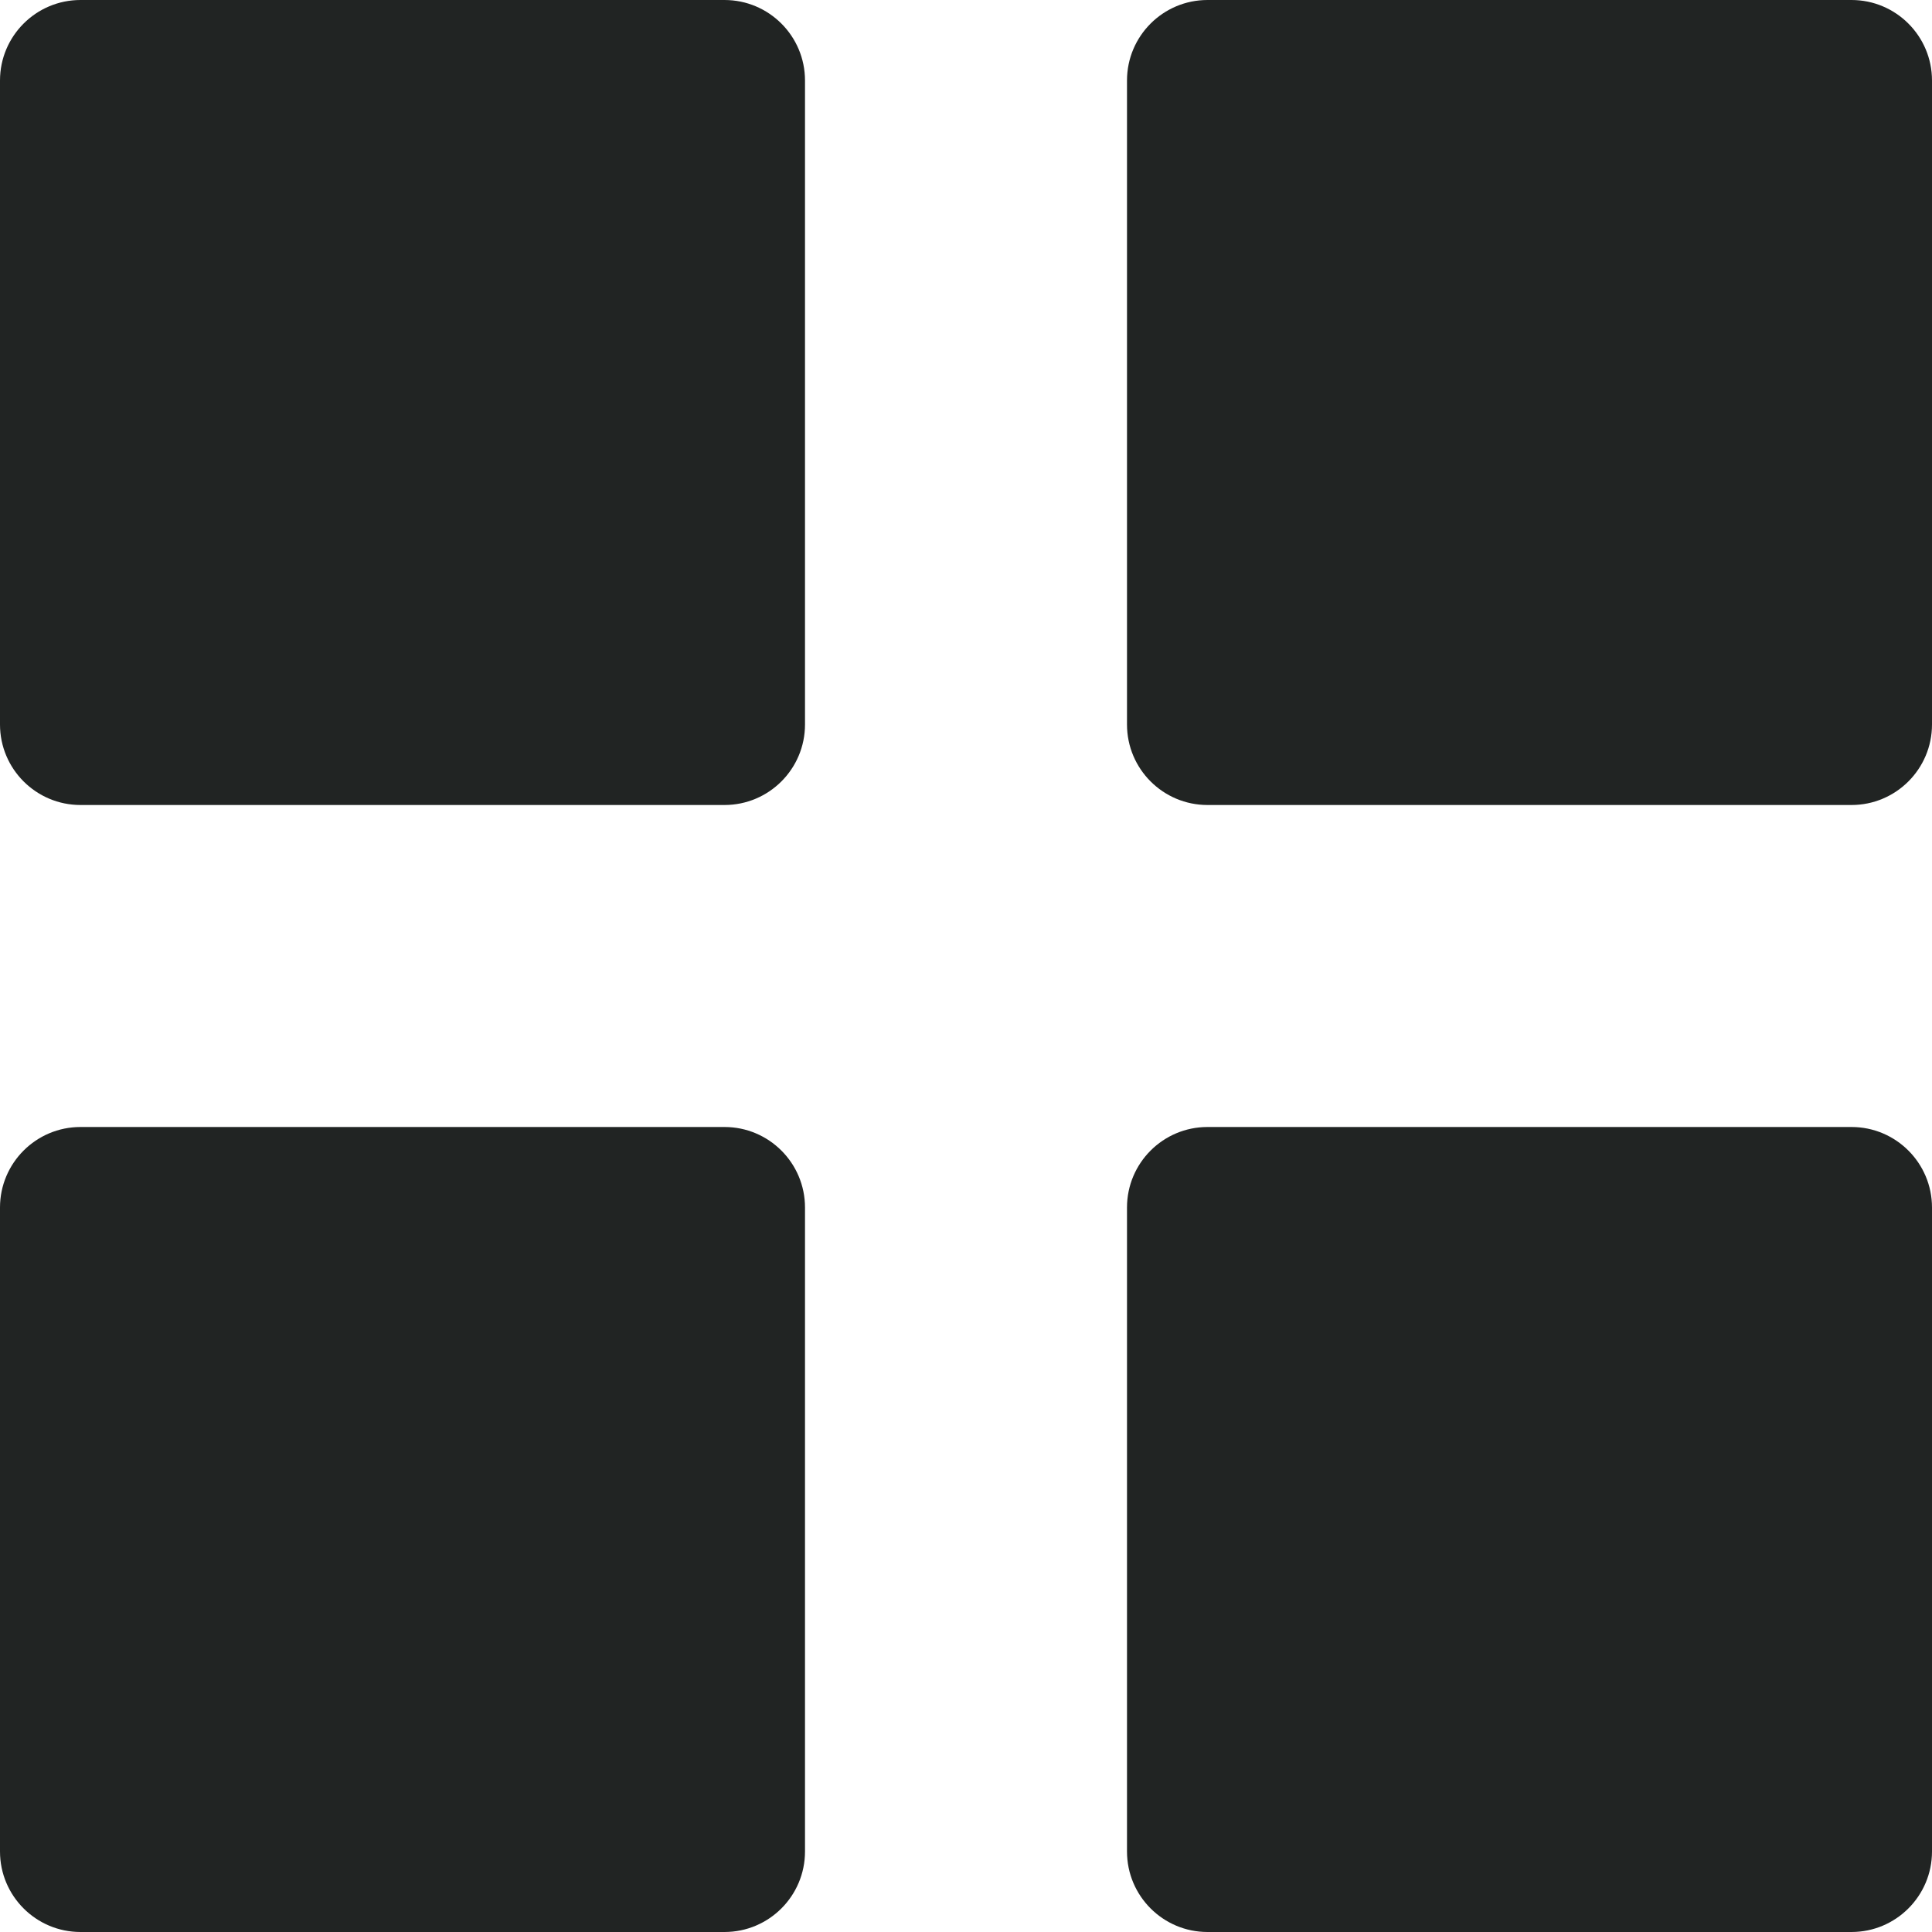
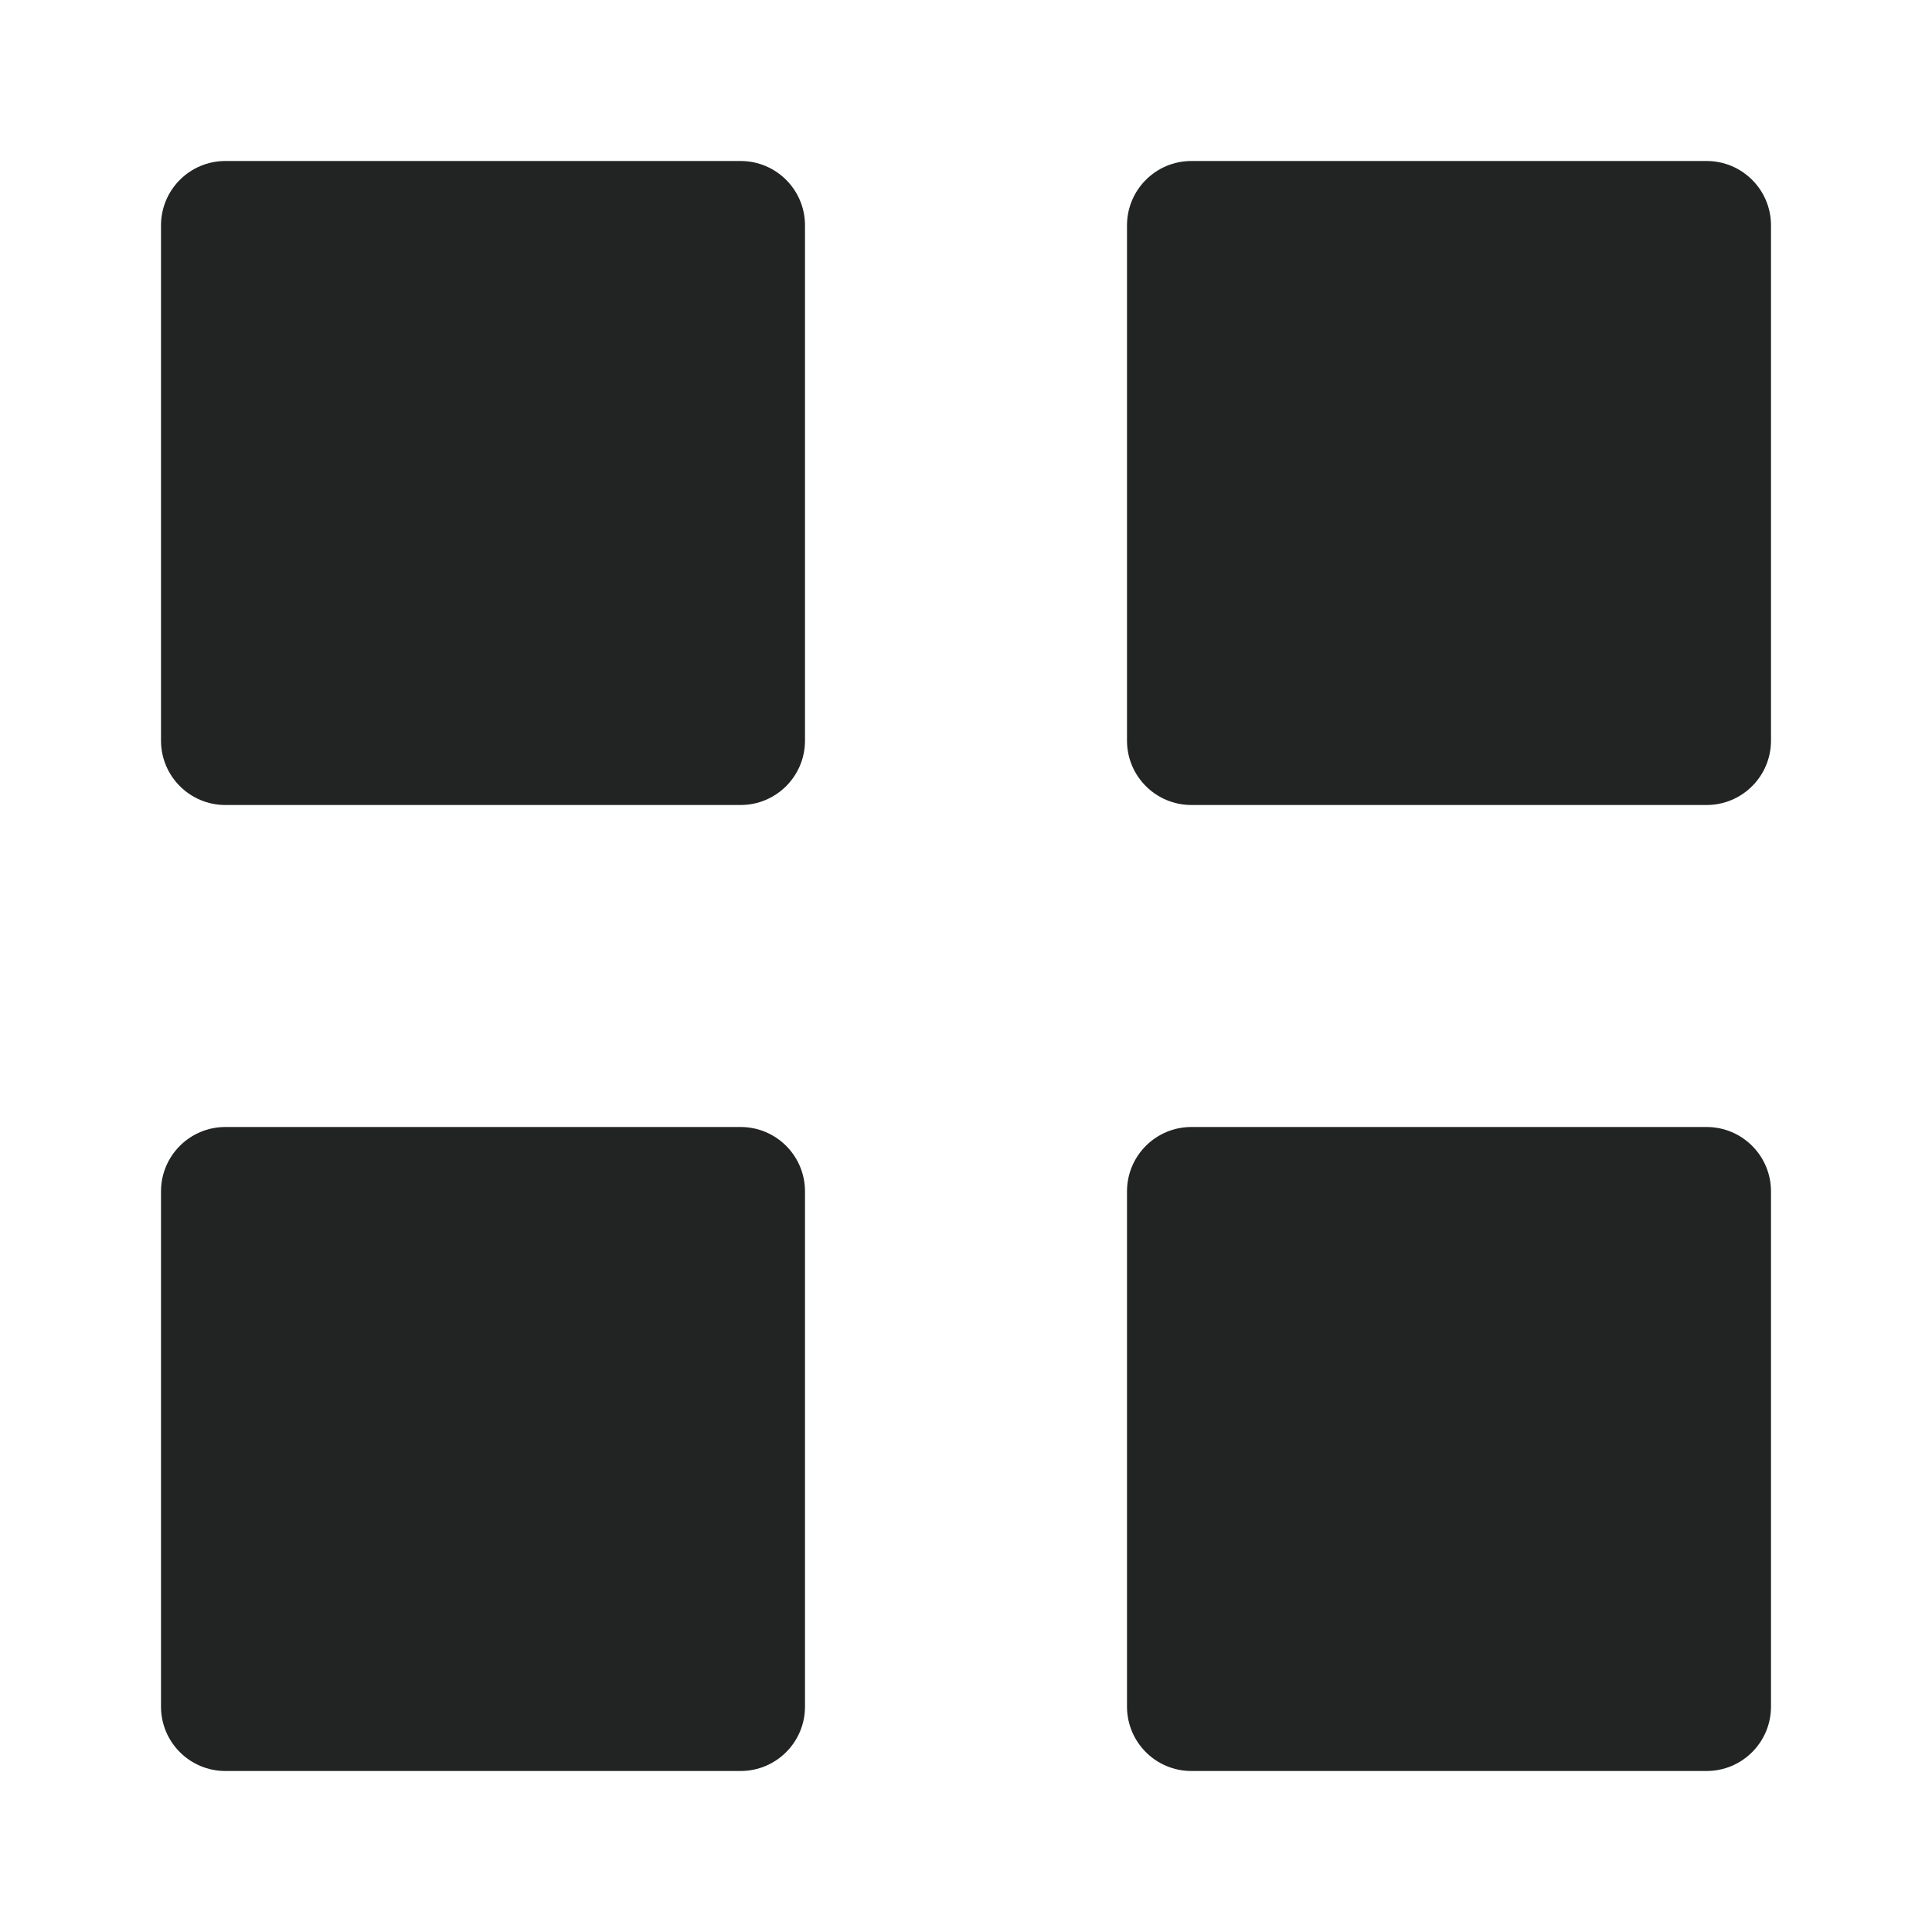
<svg xmlns="http://www.w3.org/2000/svg" width="12" height="12" viewBox="0 0 12 12" fill="none">
-   <path d="M4.5 0H0.5C0.224 0 0 0.224 0 0.5V4.5C0 4.776 0.224 5 0.5 5H4.5C4.776 5 5 4.776 5 4.5V0.5C5 0.224 4.776 0 4.5 0Z" fill="#212423" />
-   <path d="M11.5 0H7.5C7.224 0 7 0.224 7 0.5V4.5C7 4.776 7.224 5 7.5 5H11.5C11.776 5 12 4.776 12 4.5V0.5C12 0.224 11.776 0 11.5 0Z" fill="#212423" />
-   <path d="M4.5 7H0.5C0.224 7 0 7.224 0 7.5V11.5C0 11.776 0.224 12 0.5 12H4.5C4.776 12 5 11.776 5 11.5V7.5C5 7.224 4.776 7 4.5 7Z" fill="#212423" />
-   <path d="M11.5 7H7.5C7.224 7 7 7.224 7 7.5V11.5C7 11.776 7.224 12 7.5 12H11.5C11.776 12 12 11.776 12 11.5V7.5C12 7.224 11.776 7 11.5 7Z" fill="#212423" />
+   <path d="M4.6 1H1.4C1.179 1 1 1.179 1 1.4V4.6C1 4.821 1.179 5 1.4 5H4.6C4.821 5 5 4.821 5 4.6V1.4C5 1.179 4.821 1 4.6 1Z" fill="#212423" />
+   <path d="M10.6 1H7.4C7.179 1 7 1.179 7 1.4V4.6C7 4.821 7.179 5 7.4 5H10.6C10.821 5 11 4.821 11 4.6V1.4C11 1.179 10.821 1 10.6 1Z" fill="#212423" />
+   <path d="M4.6 7H1.4C1.179 7 1 7.179 1 7.4V10.6C1 10.821 1.179 11 1.4 11H4.6C4.821 11 5 10.821 5 10.6V7.4C5 7.179 4.821 7 4.6 7Z" fill="#212423" />
+   <path d="M10.6 7H7.4C7.179 7 7 7.179 7 7.4V10.6C7 10.821 7.179 11 7.4 11H10.6C10.821 11 11 10.821 11 10.6V7.4C11 7.179 10.821 7 10.6 7Z" fill="#212423" />
</svg>
